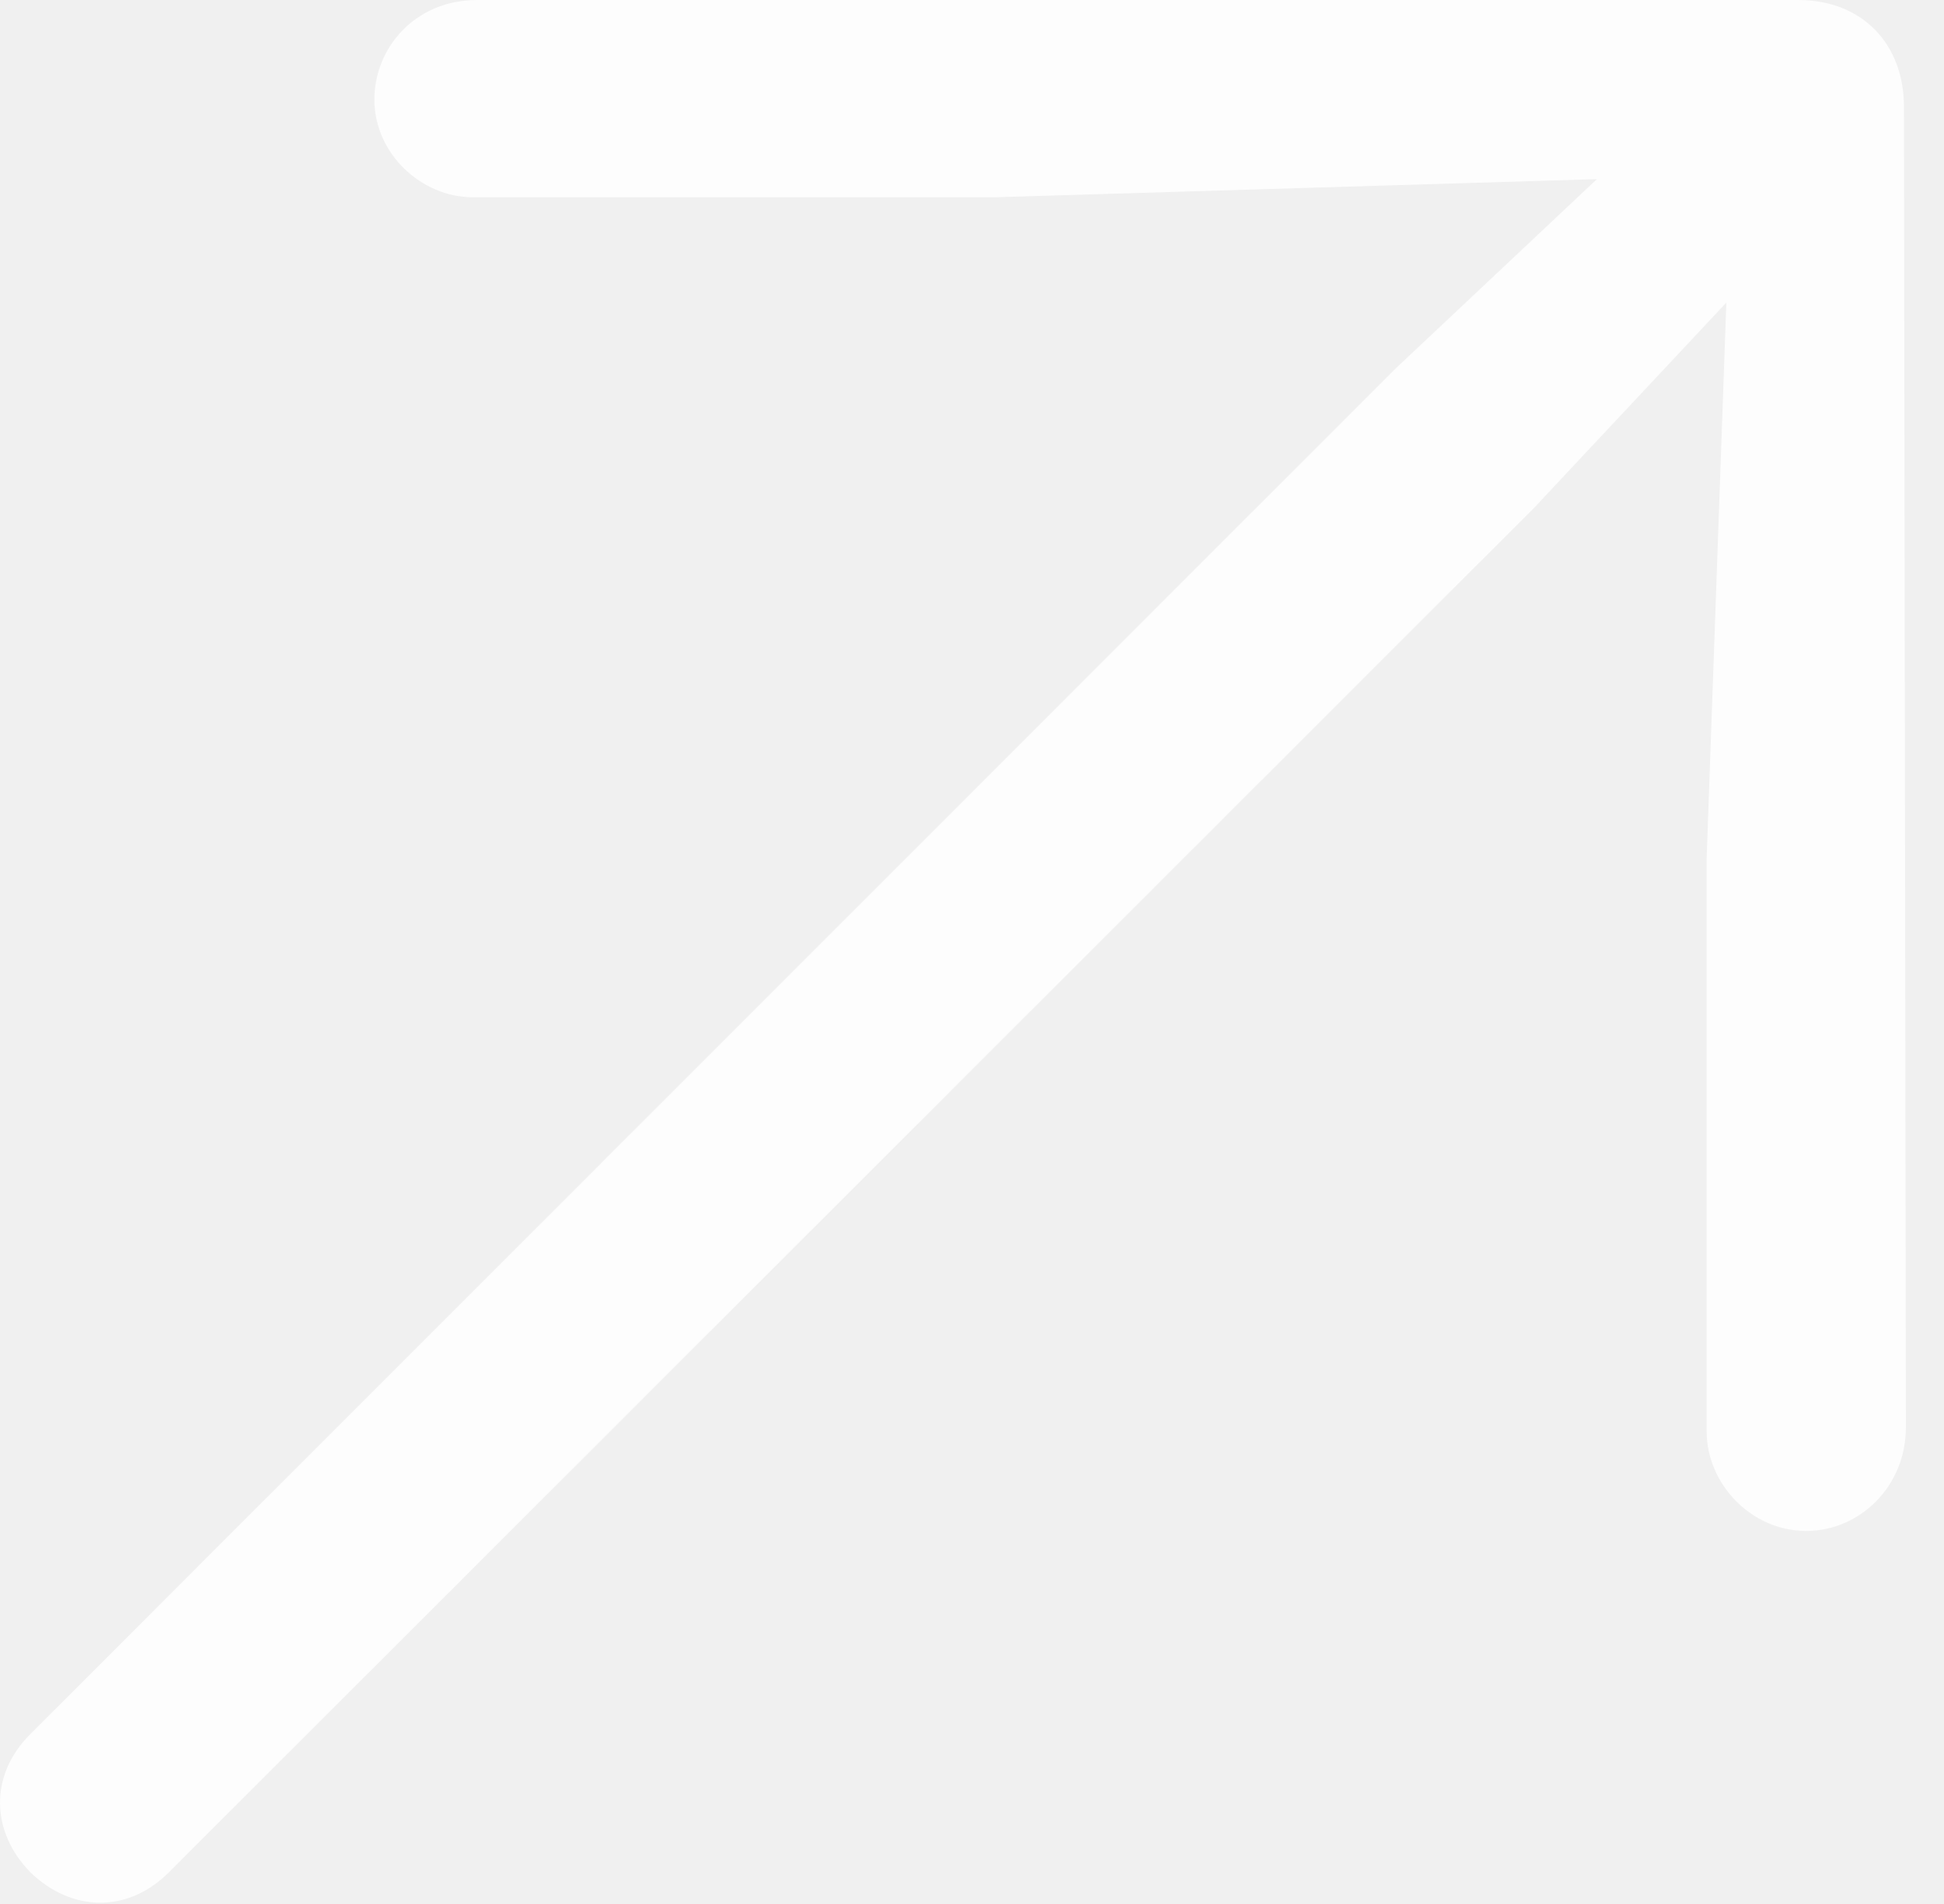
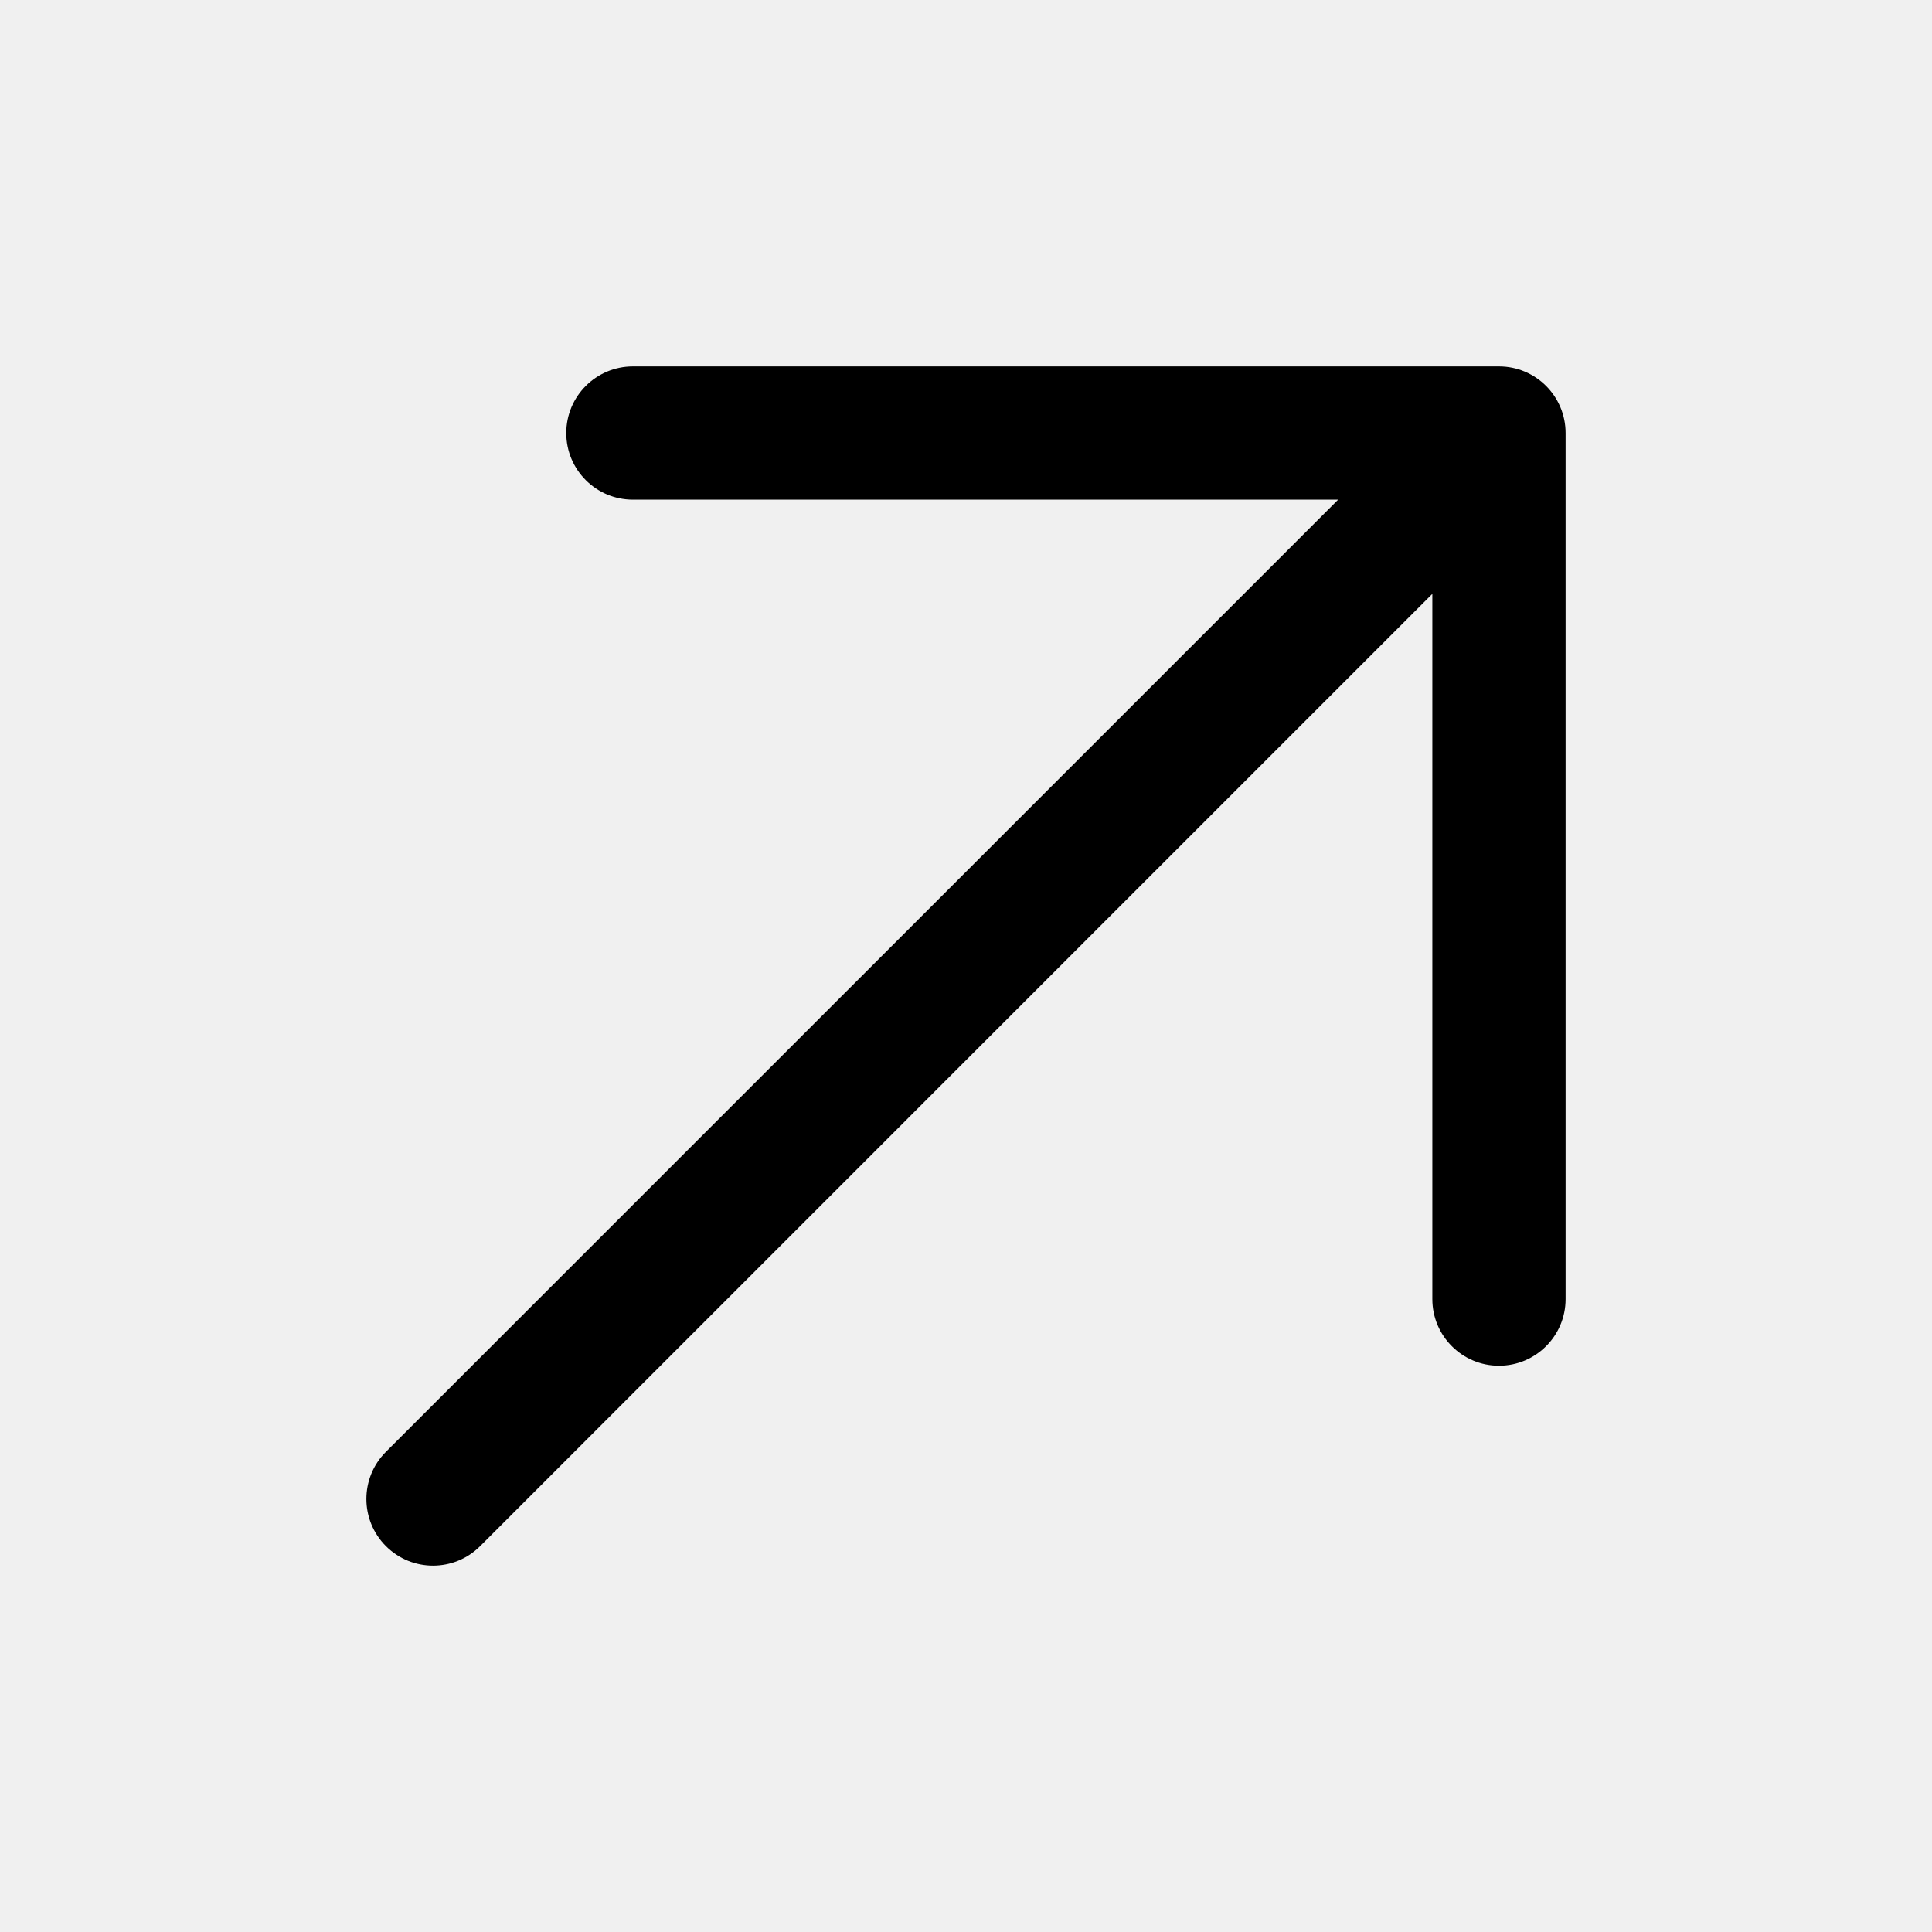
- <svg xmlns="http://www.w3.org/2000/svg" version="1.1" viewBox="0 0 18.858 18.467">
-   <g>
-     <rect height="18.467" opacity="0" width="18.858" x="0" y="0" />
-     <path d="M0.293 18.164C0.684 18.545 1.231 18.574 1.641 18.164L14.893 4.922L17.344 2.305C17.715 1.943 17.705 1.455 17.363 1.104C17.012 0.762 16.523 0.752 16.162 1.113L13.545 3.574L0.293 16.826C-0.107 17.227-0.088 17.773 0.293 18.164ZM16.562 8.33L16.562 13.887C16.562 14.395 16.992 14.854 17.529 14.854C18.047 14.854 18.496 14.424 18.496 13.848L18.477 1.035C18.477 0.43 18.076 0 17.451 0L4.629 0C4.033 0 3.633 0.459 3.633 0.967C3.633 1.484 4.082 1.914 4.59 1.914L9.658 1.914L16.797 1.699Z" fill="white" fill-opacity="0.85" />
-   </g>
+ <svg xmlns="http://www.w3.org/2000/svg" viewBox="12 12 232 232">
+   <path fill="black" d="M200,64V168a8,8,0,0,1-16,0V83.31L69.66,197.66a8,8,0,0,1-11.32-11.32L172.69,72H88a8,8,0,0,1,0-16H192A8,8,0,0,1,200,64Z" />
</svg>
